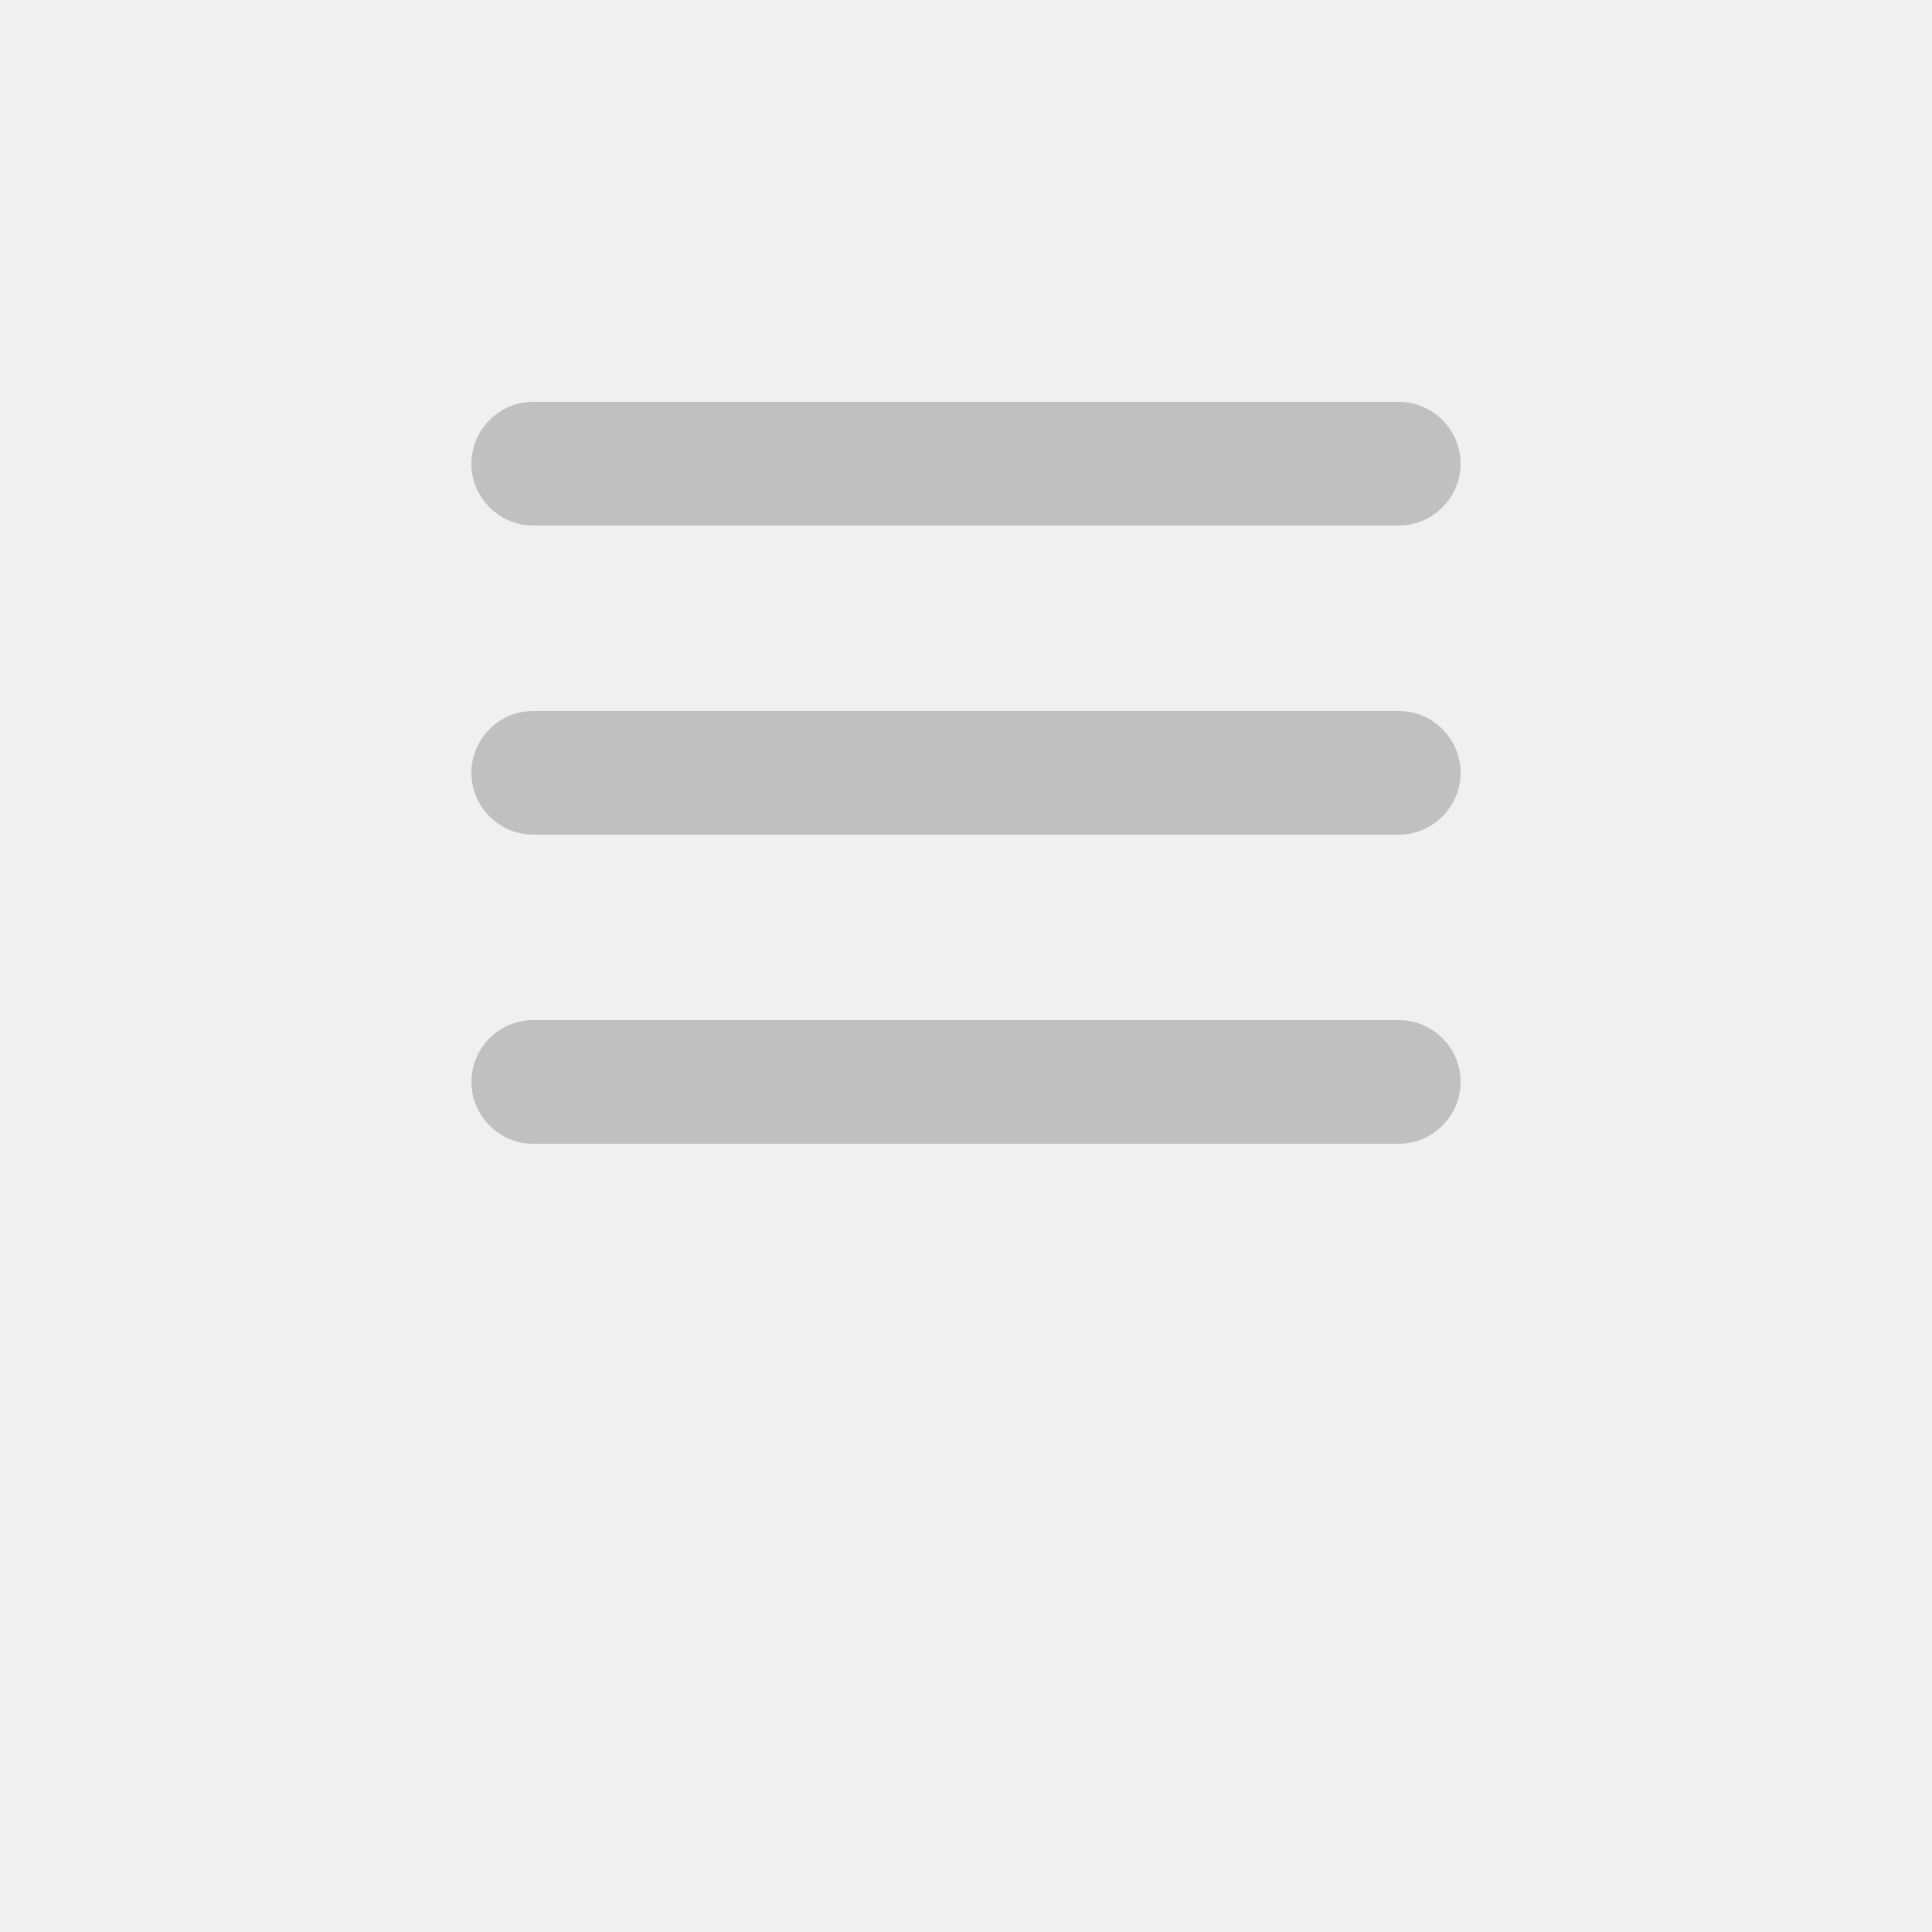
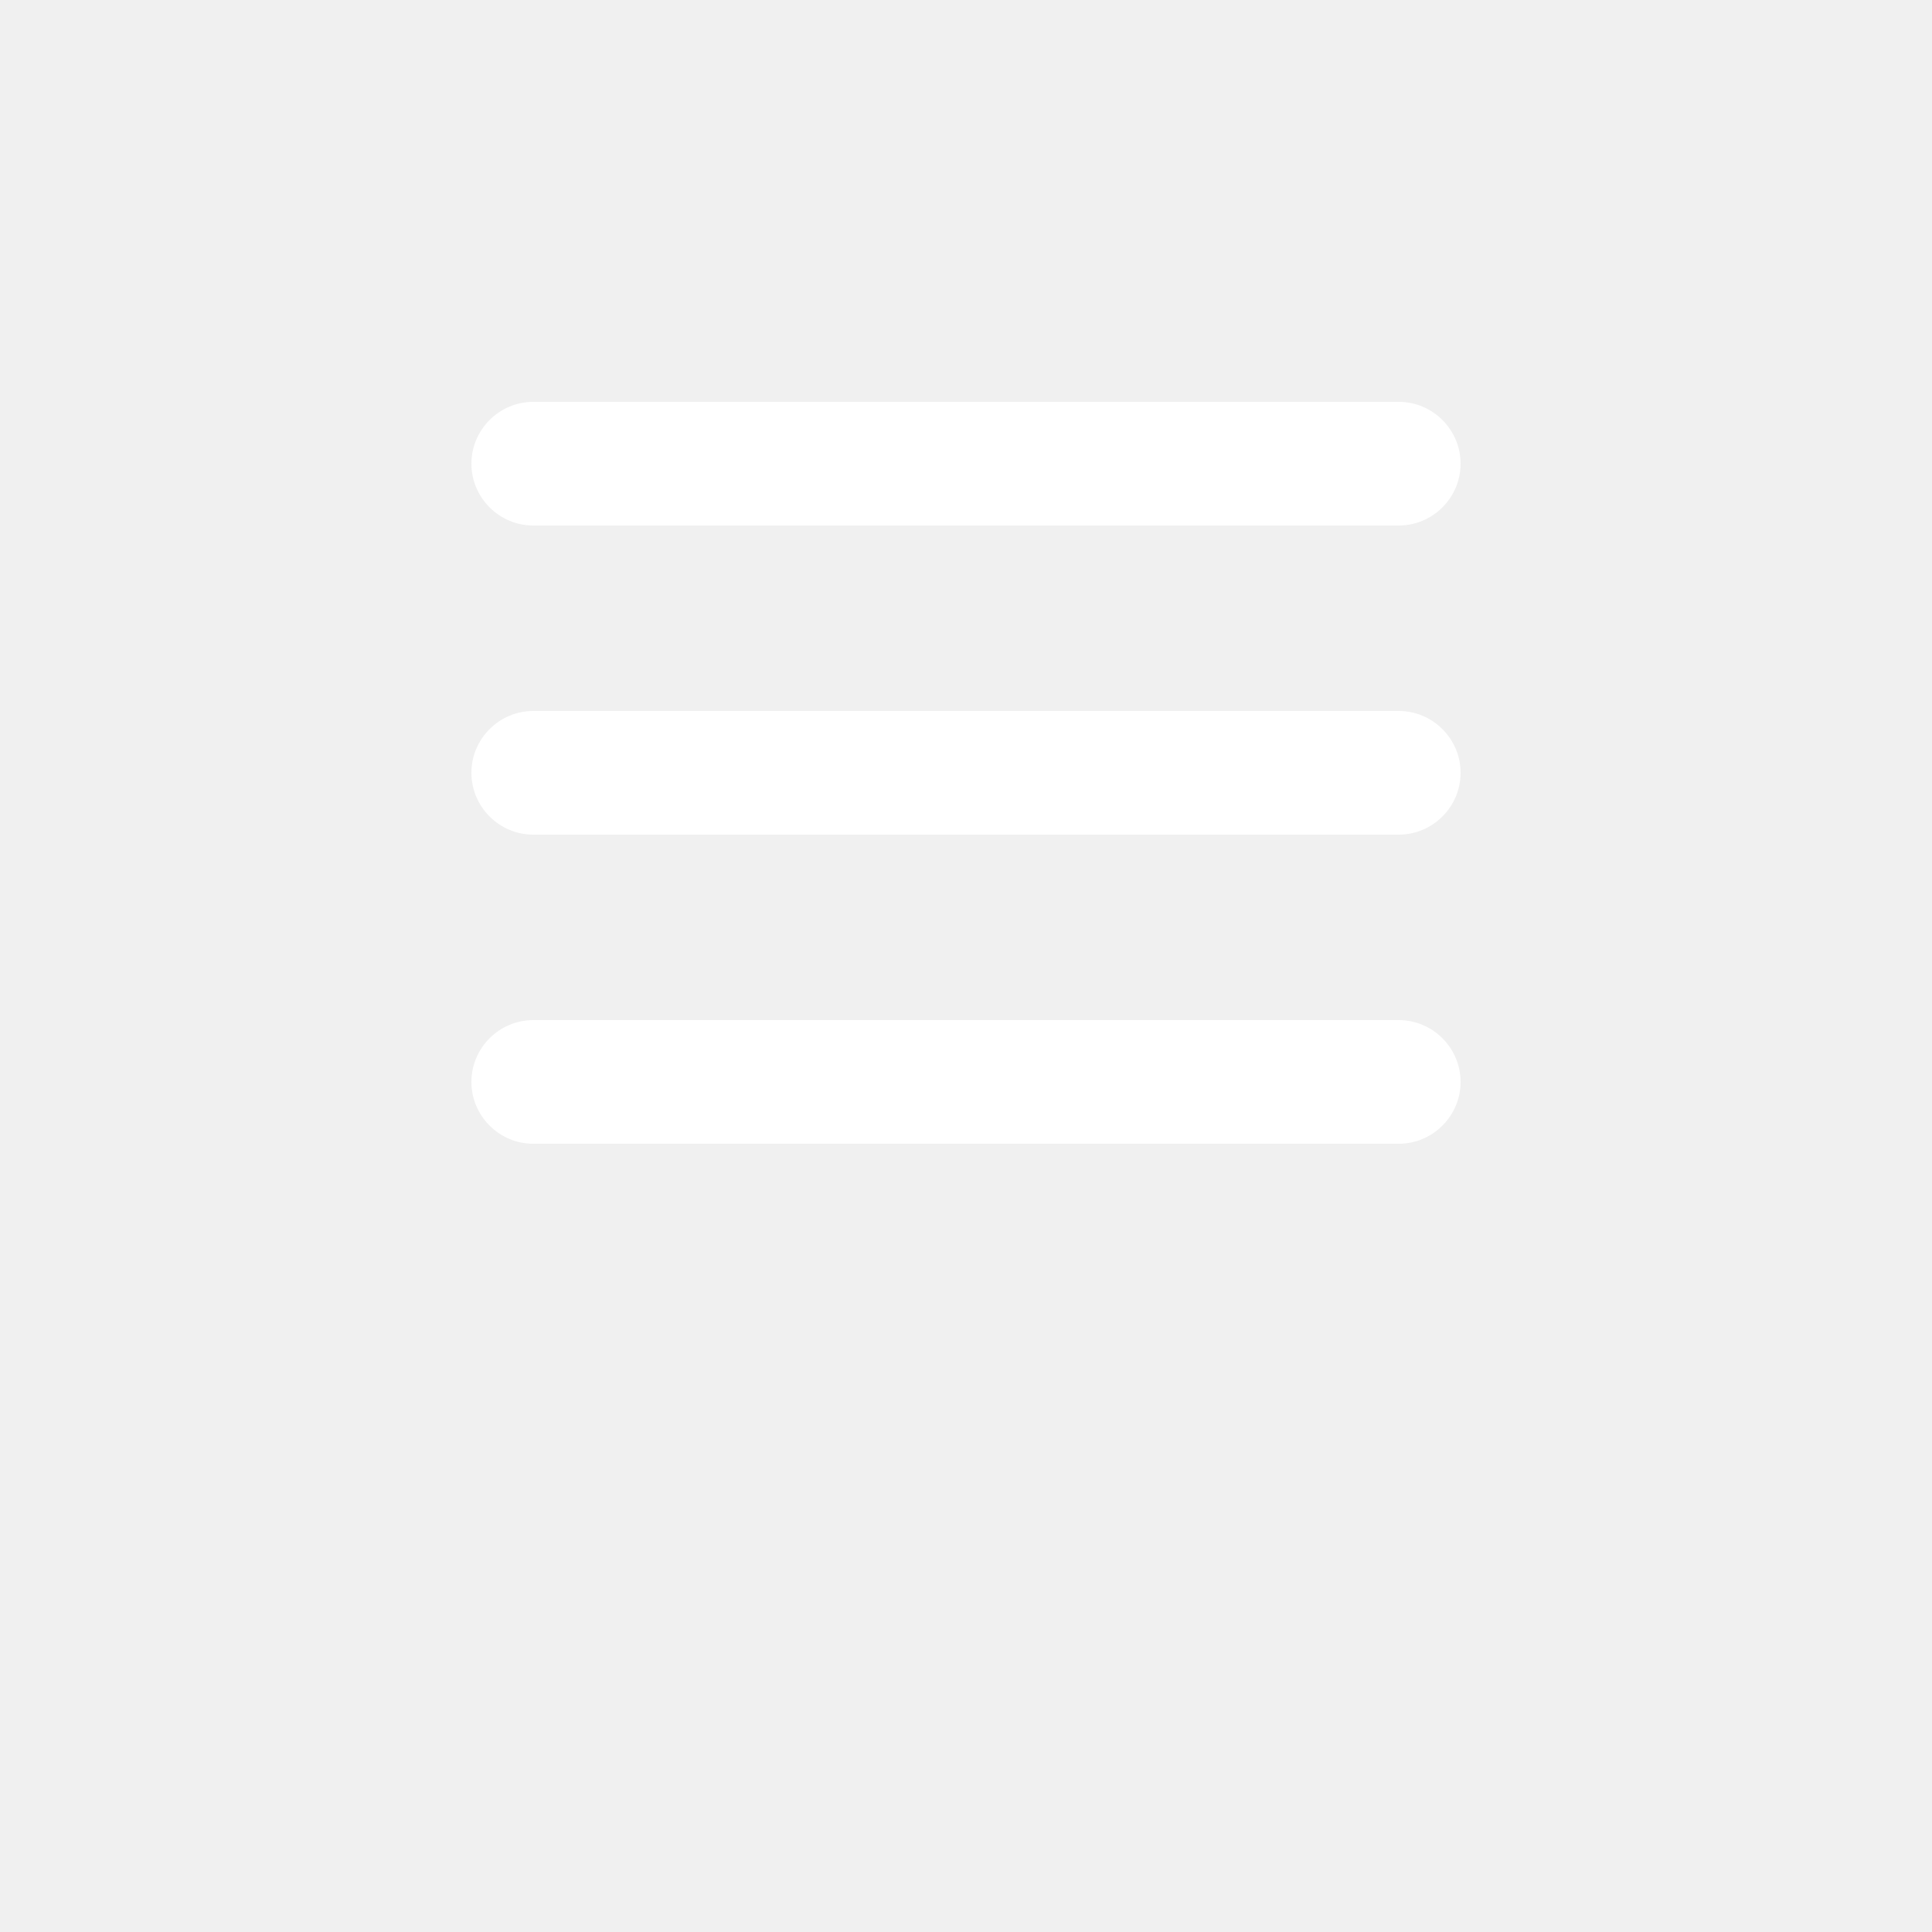
<svg xmlns="http://www.w3.org/2000/svg" width="24" height="24" version="1.1" x="0px" y="0px" viewBox="0 0 100 125" enable-background="new 0 0 100 100" xml:space="preserve">
-   <g fill="rgba(0,0,0,0.2)">
+   <g fill="#FFFFFF">
    <path d="M22,34h56c2.2,0,4-1.8,4-4c0-2.2-1.8-4-4-4H22c-2.2,0-4,1.8-4,4C18,32.2,19.8,34,22,34z" />
    <path d="M78,46H22c-2.2,0-4,1.8-4,4c0,2.2,1.8,4,4,4h56c2.2,0,4-1.8,4-4C82,47.8,80.2,46,78,46z" />
    <path d="M78,66H22c-2.2,0-4,1.8-4,4c0,2.2,1.8,4,4,4h56c2.2,0,4-1.8,4-4C82,67.8,80.2,66,78,66z" />
  </g>
</svg>
